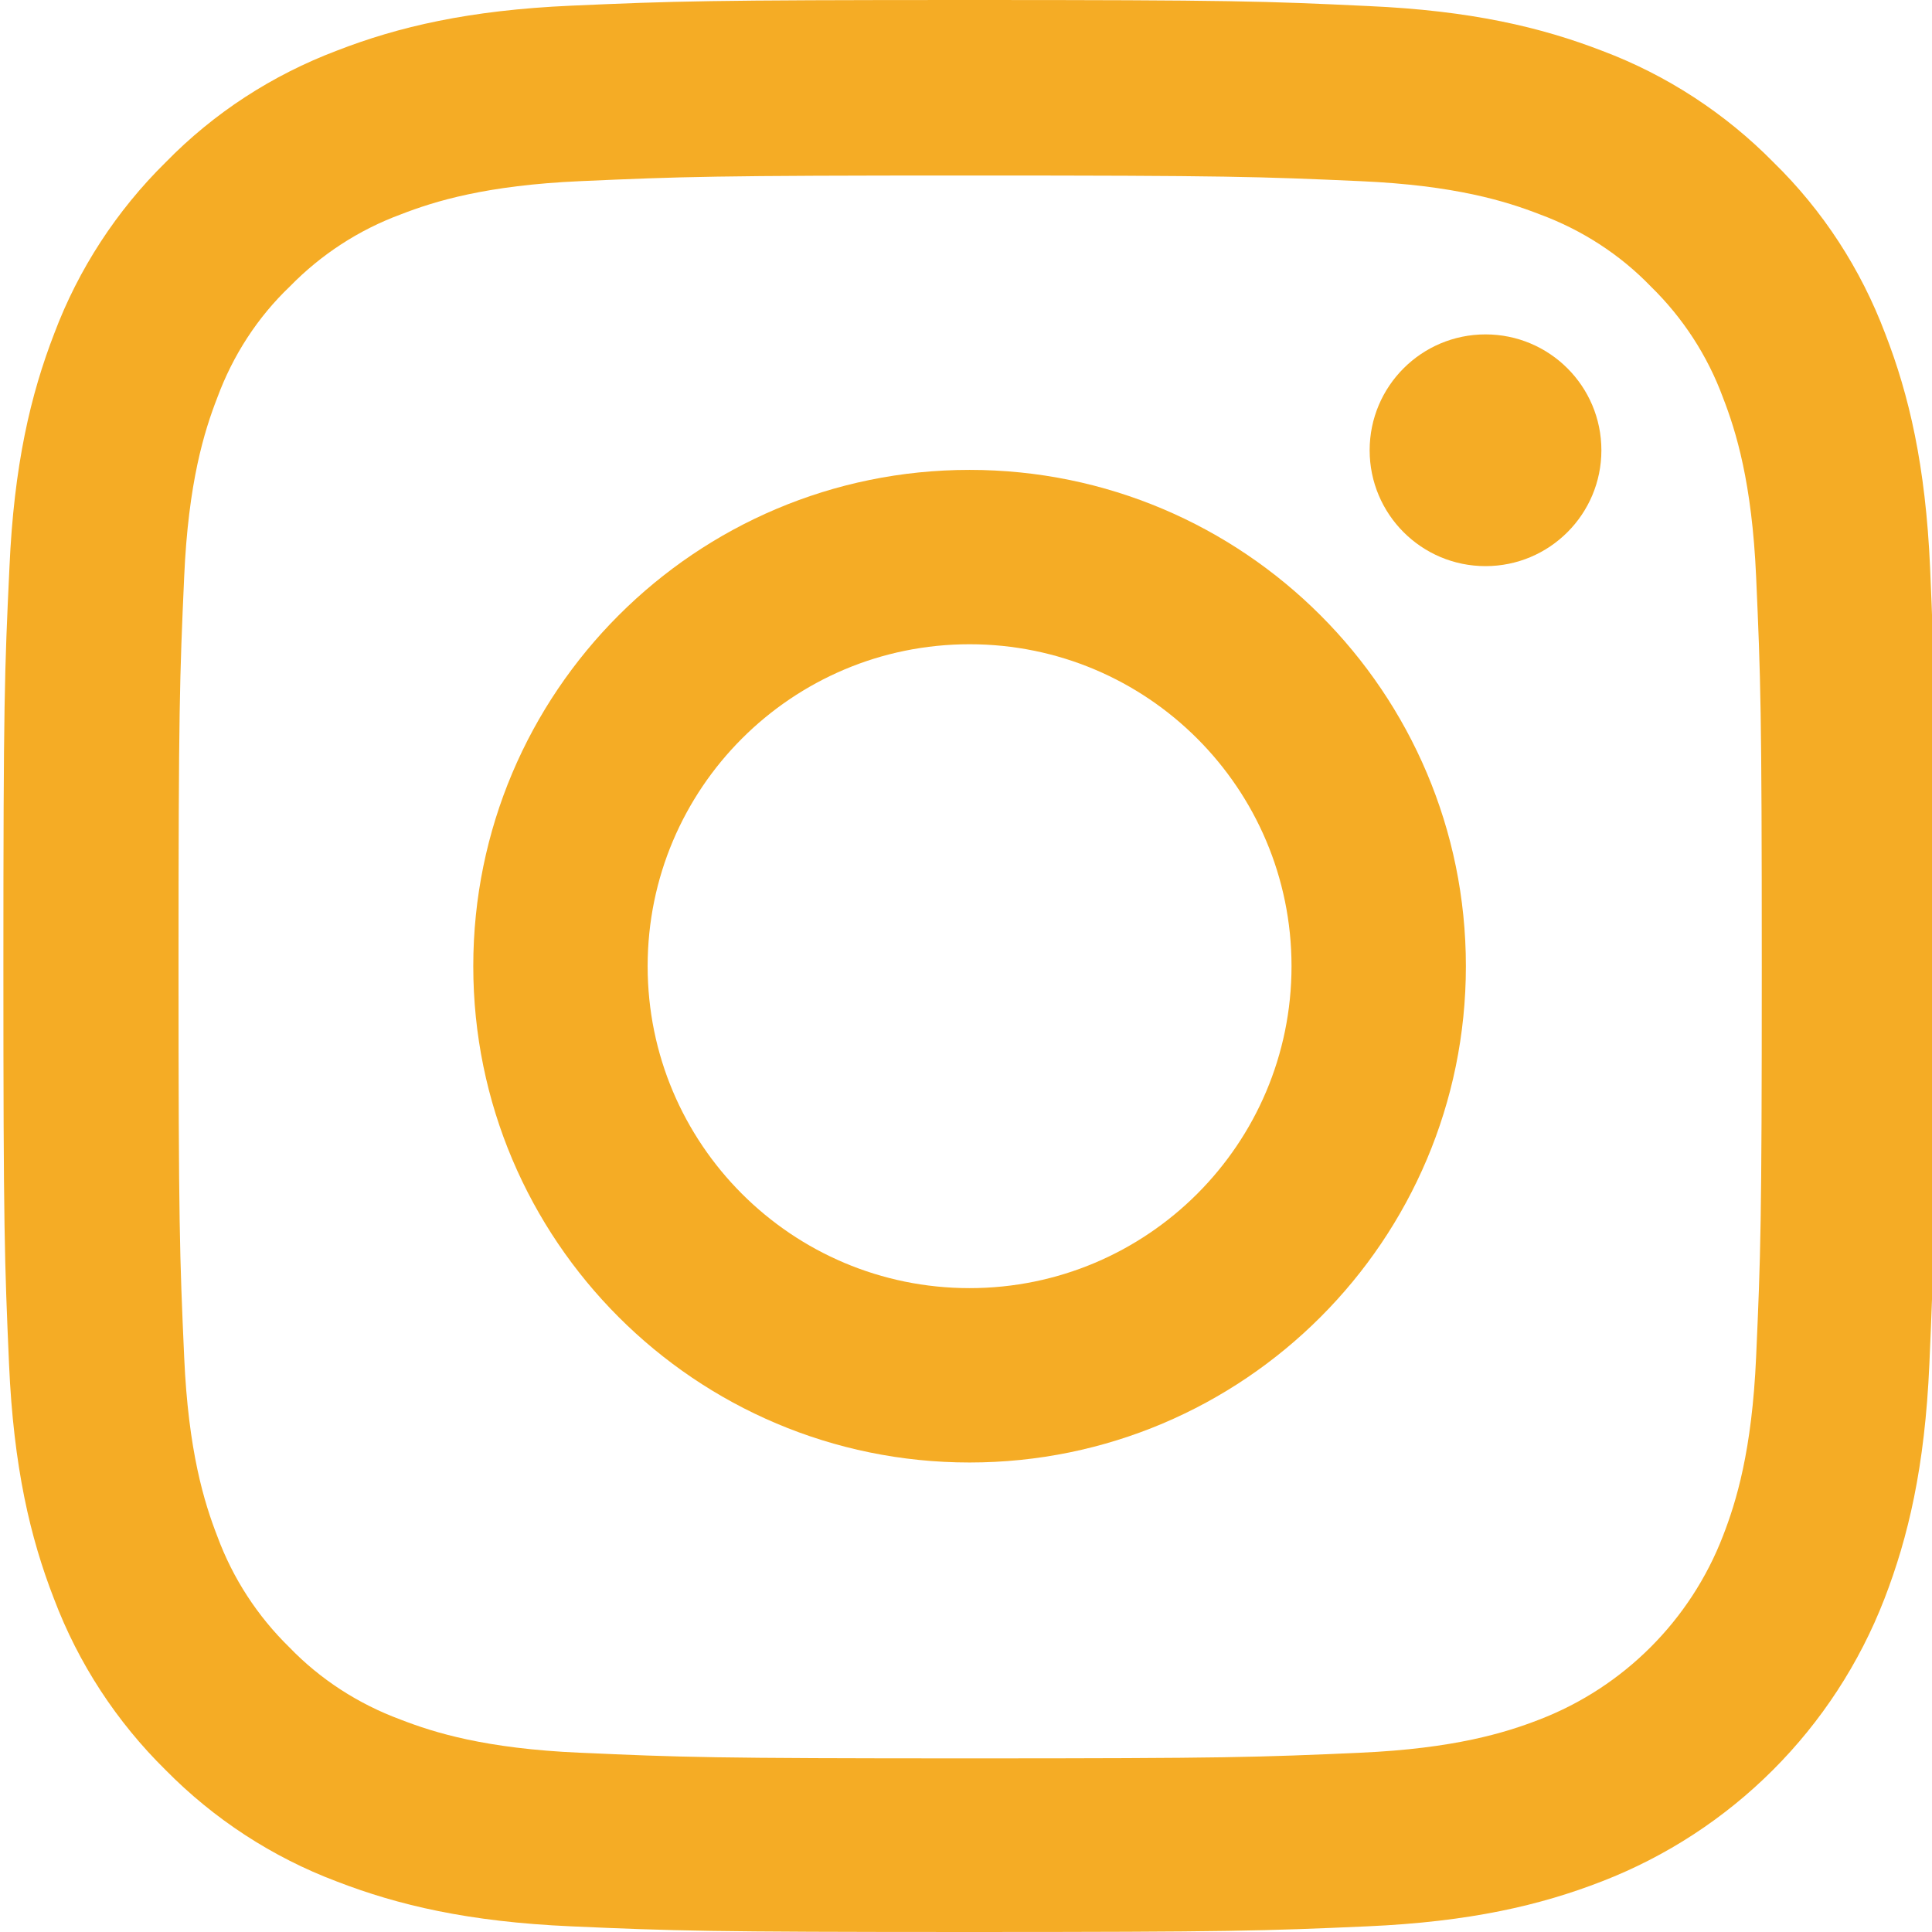
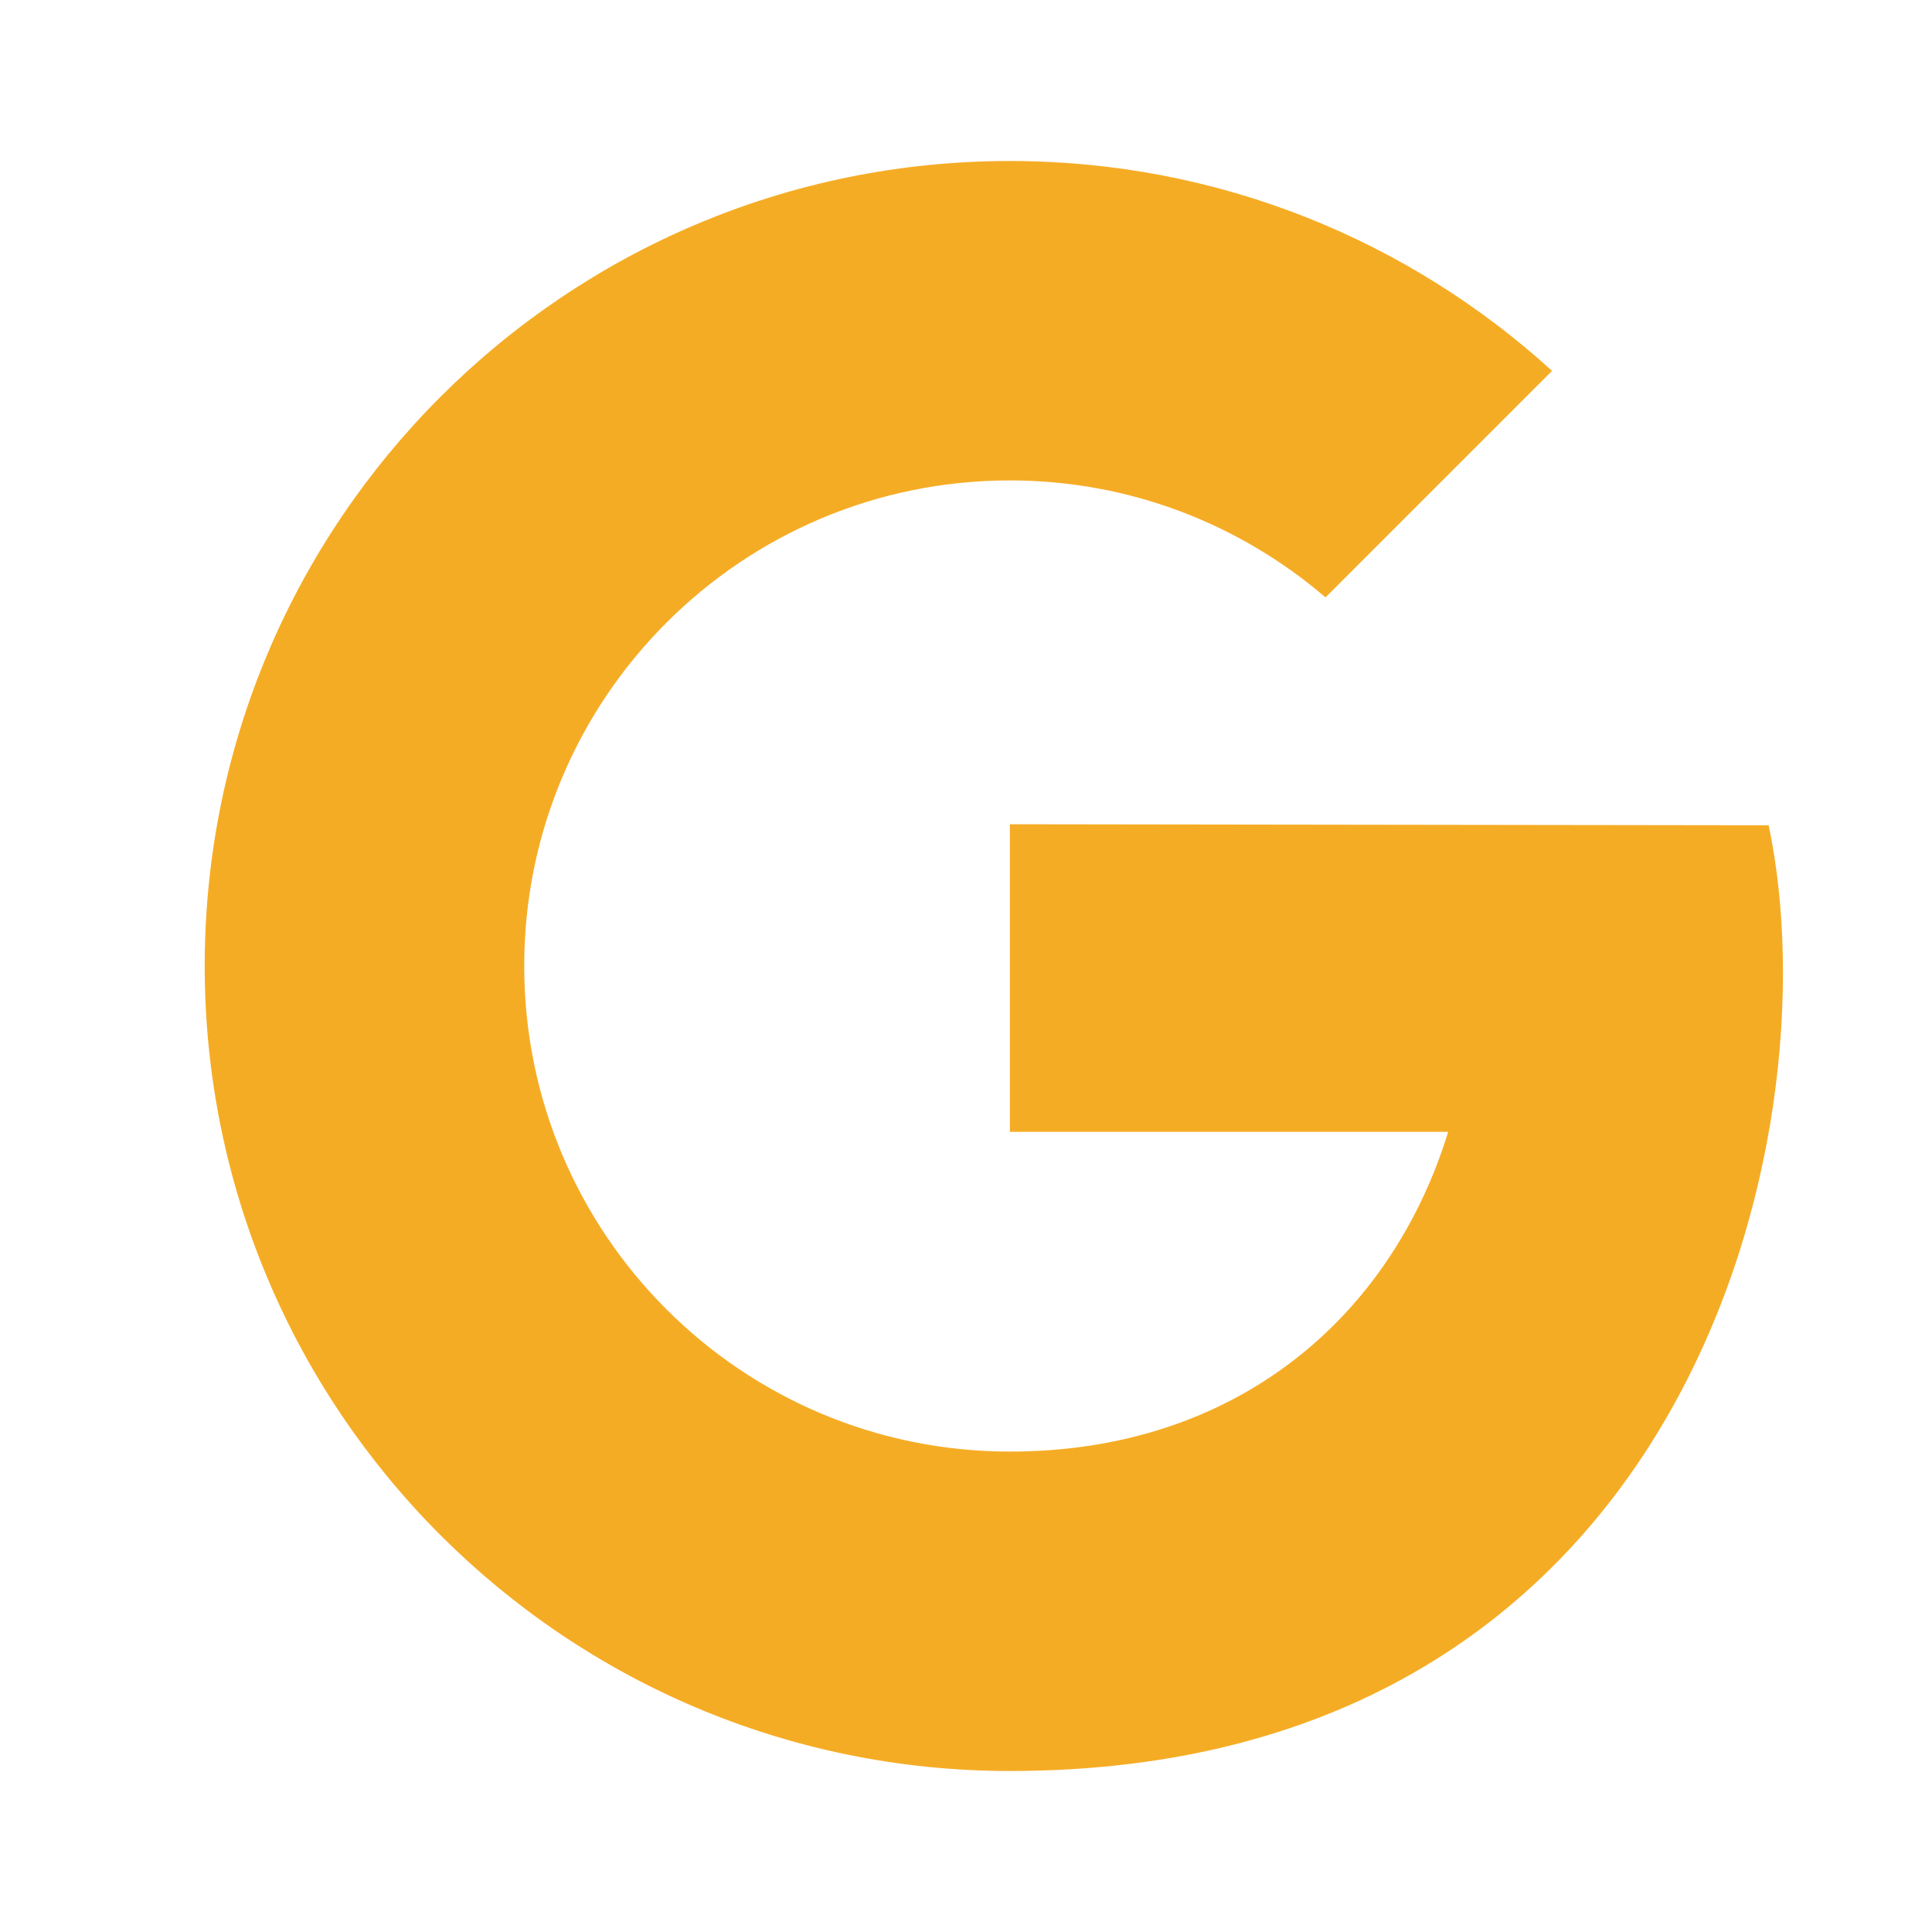
- <svg xmlns="http://www.w3.org/2000/svg" height="511pt" style="fill:#f5ac25;" viewBox="0 0 511 511.9" width="511pt">
-   <path d="m510.949 150.5c-1.199-27.199-5.598-45.898-11.898-62.102-6.5-17.199-16.5-32.598-29.602-45.398-12.801-13-28.301-23.102-45.301-29.5-16.297-6.301-34.898-10.699-62.098-11.898-27.402-1.301-36.102-1.602-105.602-1.602s-78.199.301-105.5 1.5c-27.199 1.199-45.898 5.602-62.098 11.898-17.203 6.5-32.602 16.5-45.402 29.602-13 12.801-23.098 28.301-29.5 45.301-6.301 16.301-10.699 34.898-11.898 62.098-1.301 27.402-1.602 36.102-1.602 105.602s.301 78.199 1.5 105.5c1.199 27.199 5.602 45.898 11.902 62.102 6.5 17.199 16.598 32.598 29.598 45.398 12.801 13 28.301 23.102 45.301 29.5 16.301 6.301 34.898 10.699 62.102 11.898 27.297 1.203 36 1.5 105.5 1.5s78.199-.297 105.5-1.5c27.199-1.199 45.898-5.598 62.098-11.898 34.402-13.301 61.602-40.5 74.902-74.898 6.297-16.301 10.699-34.902 11.898-62.102 1.199-27.301 1.5-36 1.5-105.5s-.102-78.199-1.301-105.5zm-46.098 209c-1.102 25-5.301 38.5-8.801 47.5-8.602 22.301-26.301 40-48.602 48.602-9 3.5-22.598 7.699-47.5 8.797-27 1.203-35.098 1.5-103.398 1.5s-76.5-.297-103.402-1.5c-25-1.098-38.5-5.297-47.5-8.797-11.098-4.102-21.199-10.602-29.398-19.102-8.5-8.301-15-18.301-19.102-29.398-3.5-9-7.699-22.602-8.797-47.5-1.203-27-1.5-35.102-1.5-103.402s.297-76.5 1.5-103.398c1.098-25 5.297-38.5 8.797-47.5 4.102-11.102 10.602-21.199 19.203-29.402 8.297-8.5 18.297-15 29.398-19.098 9-3.5 22.602-7.699 47.5-8.801 27-1.199 35.102-1.5 103.398-1.5 68.402 0 76.5.301 103.402 1.5 25 1.102 38.5 5.301 47.5 8.801 11.098 4.098 21.199 10.598 29.398 19.098 8.5 8.301 15 18.301 19.102 29.402 3.5 9 7.699 22.598 8.801 47.5 1.199 27 1.5 35.098 1.5 103.398s-.301 76.301-1.5 103.301zm0 0" />
-   <path d="m256.449 124.5c-72.598 0-131.5 58.898-131.5 131.5s58.902 131.5 131.5 131.5c72.602 0 131.5-58.898 131.5-131.5s-58.898-131.5-131.5-131.5zm0 216.801c-47.098 0-85.301-38.199-85.301-85.301s38.203-85.301 85.301-85.301c47.102 0 85.301 38.199 85.301 85.301s-38.199 85.301-85.301 85.301zm0 0" />
-   <path d="m423.852 119.301c0 16.953-13.746 30.699-30.703 30.699-16.953 0-30.699-13.746-30.699-30.699 0-16.957 13.746-30.699 30.699-30.699 16.957 0 30.703 13.742 30.703 30.699zm0 0" />
+ <svg xmlns="http://www.w3.org/2000/svg" fill="#f5ac25" viewBox="0 0 24 24" width="384px" height="384px">
+   <path d="M12.545,10.239v3.821h5.445c-0.712,2.315-2.647,3.972-5.445,3.972c-3.332,0-6.033-2.701-6.033-6.032 s2.701-6.032,6.033-6.032c1.498,0,2.866,0.549,3.921,1.453l2.814-2.814C17.503,2.988,15.139,2,12.545,2 C7.021,2,2.543,6.477,2.543,12s4.478,10,10.002,10c8.396,0,10.249-7.85,9.426-11.748L12.545,10.239z" />
</svg>
